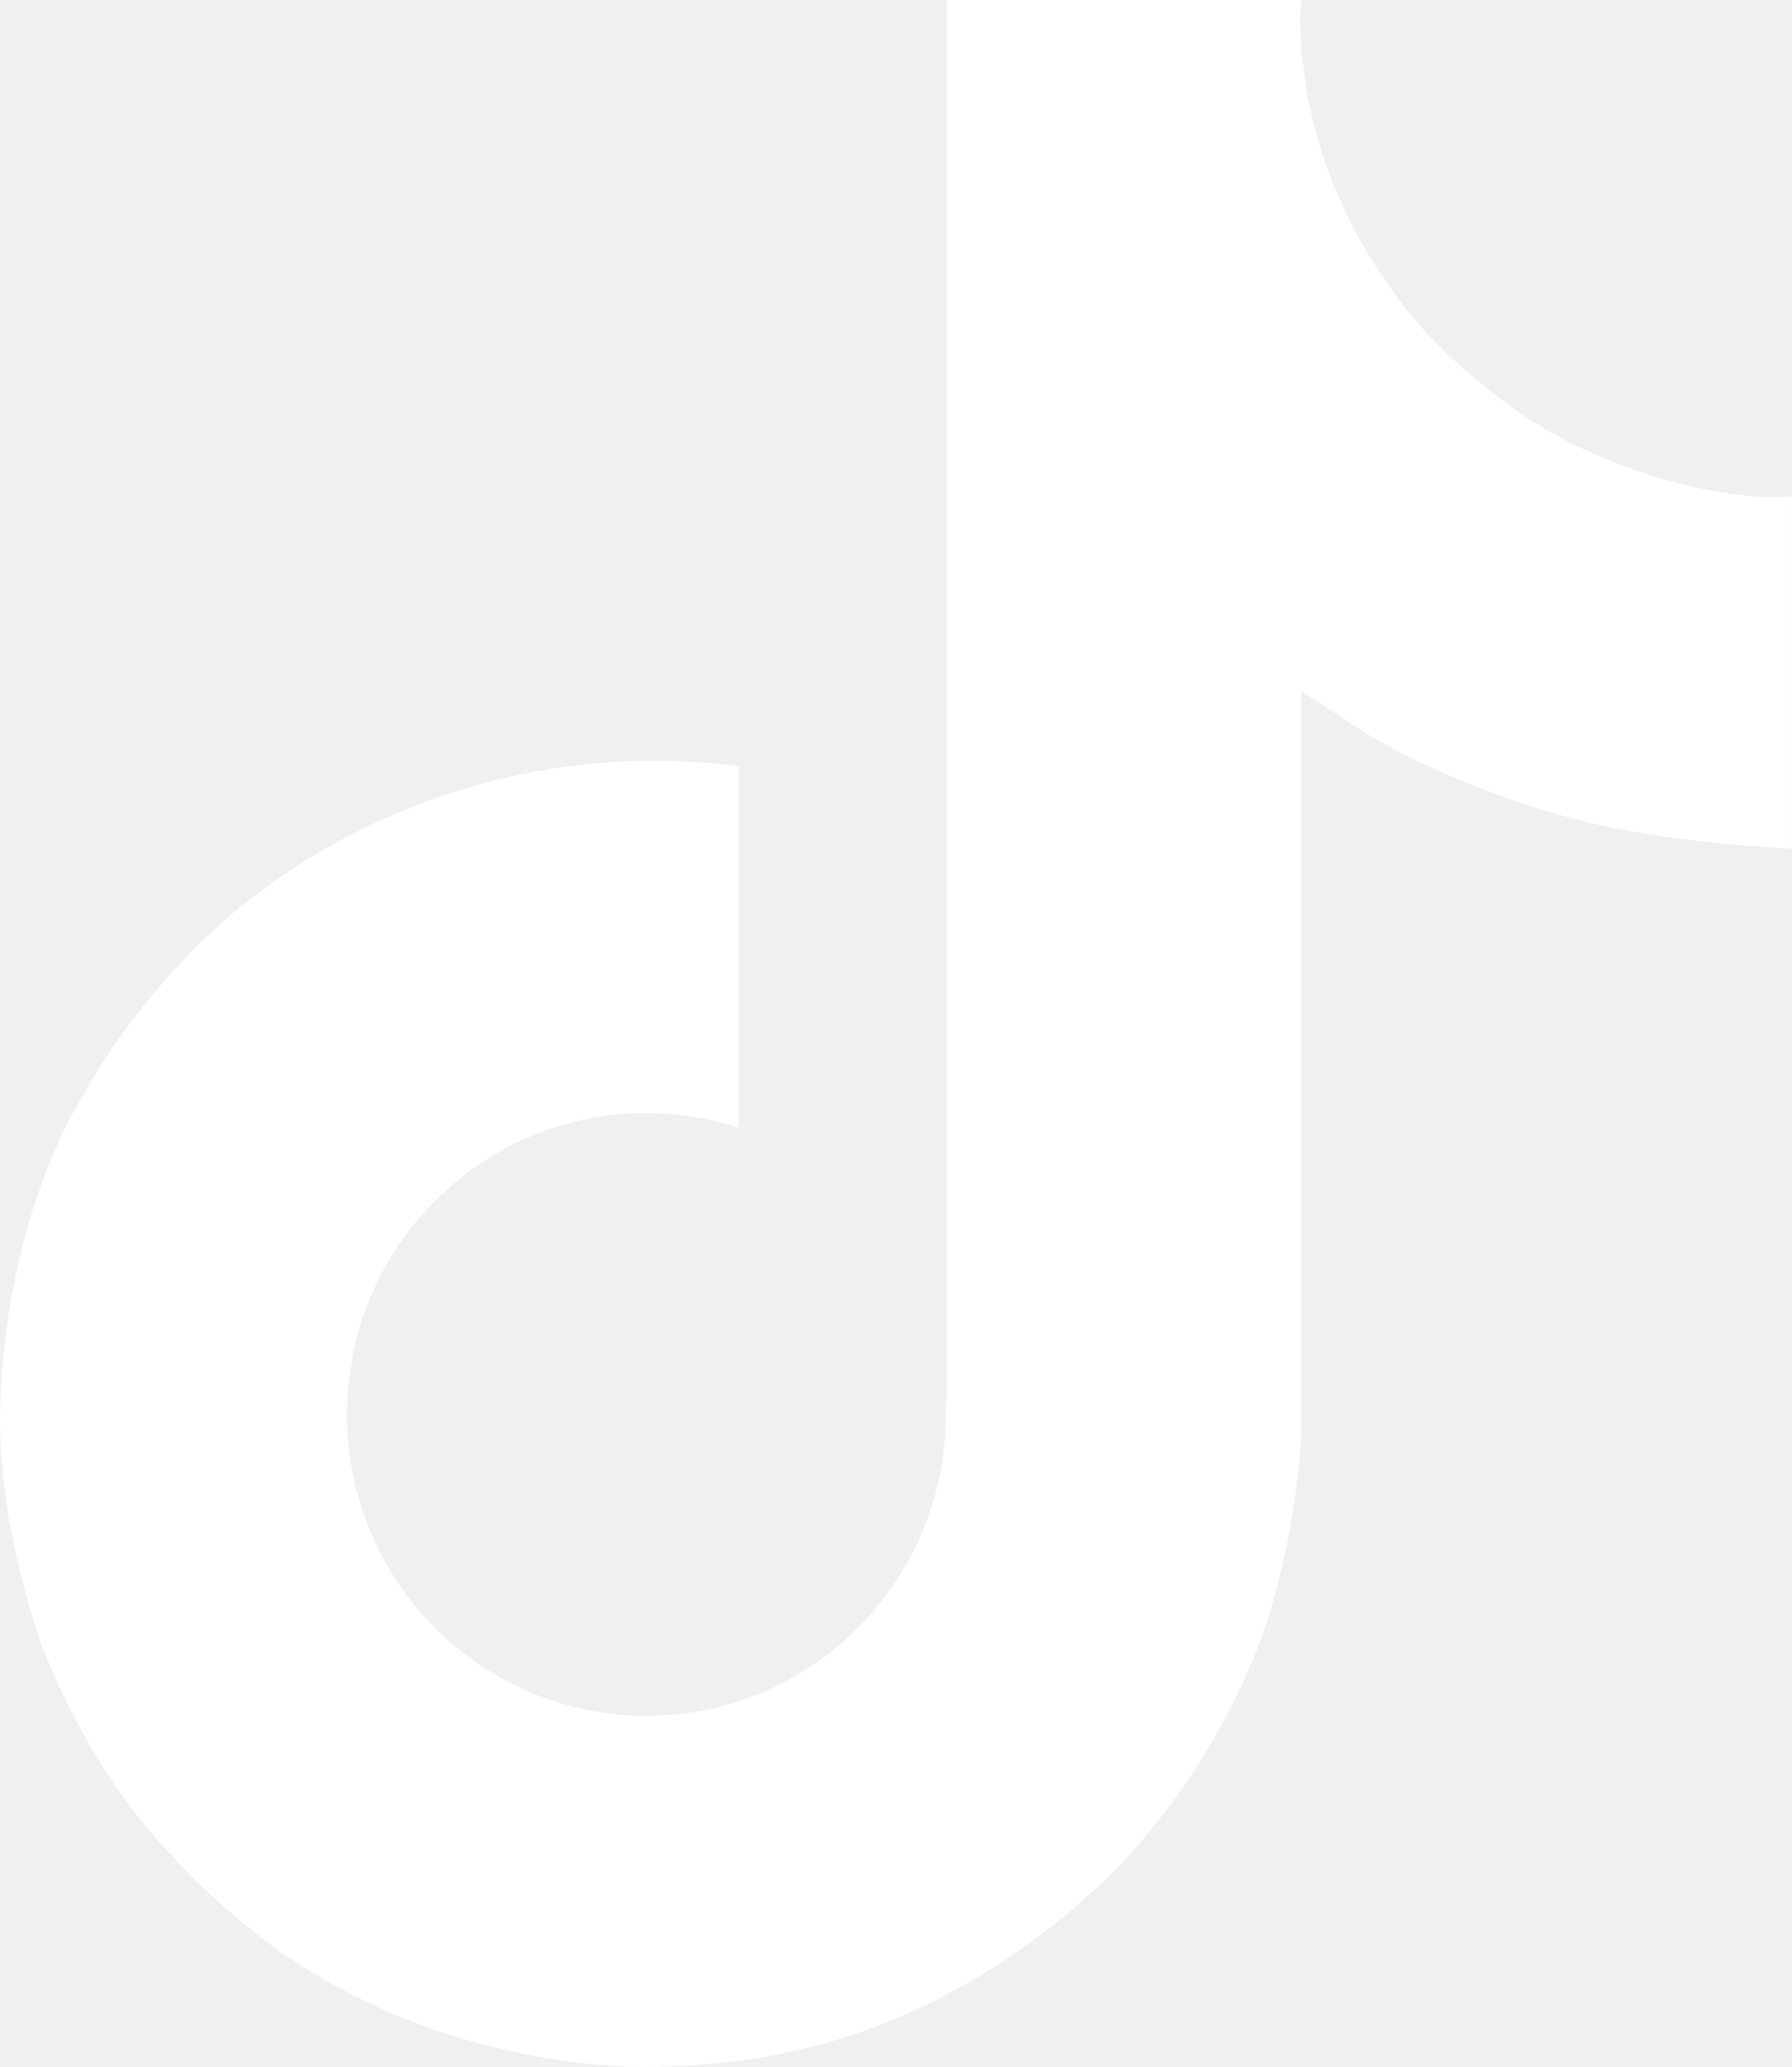
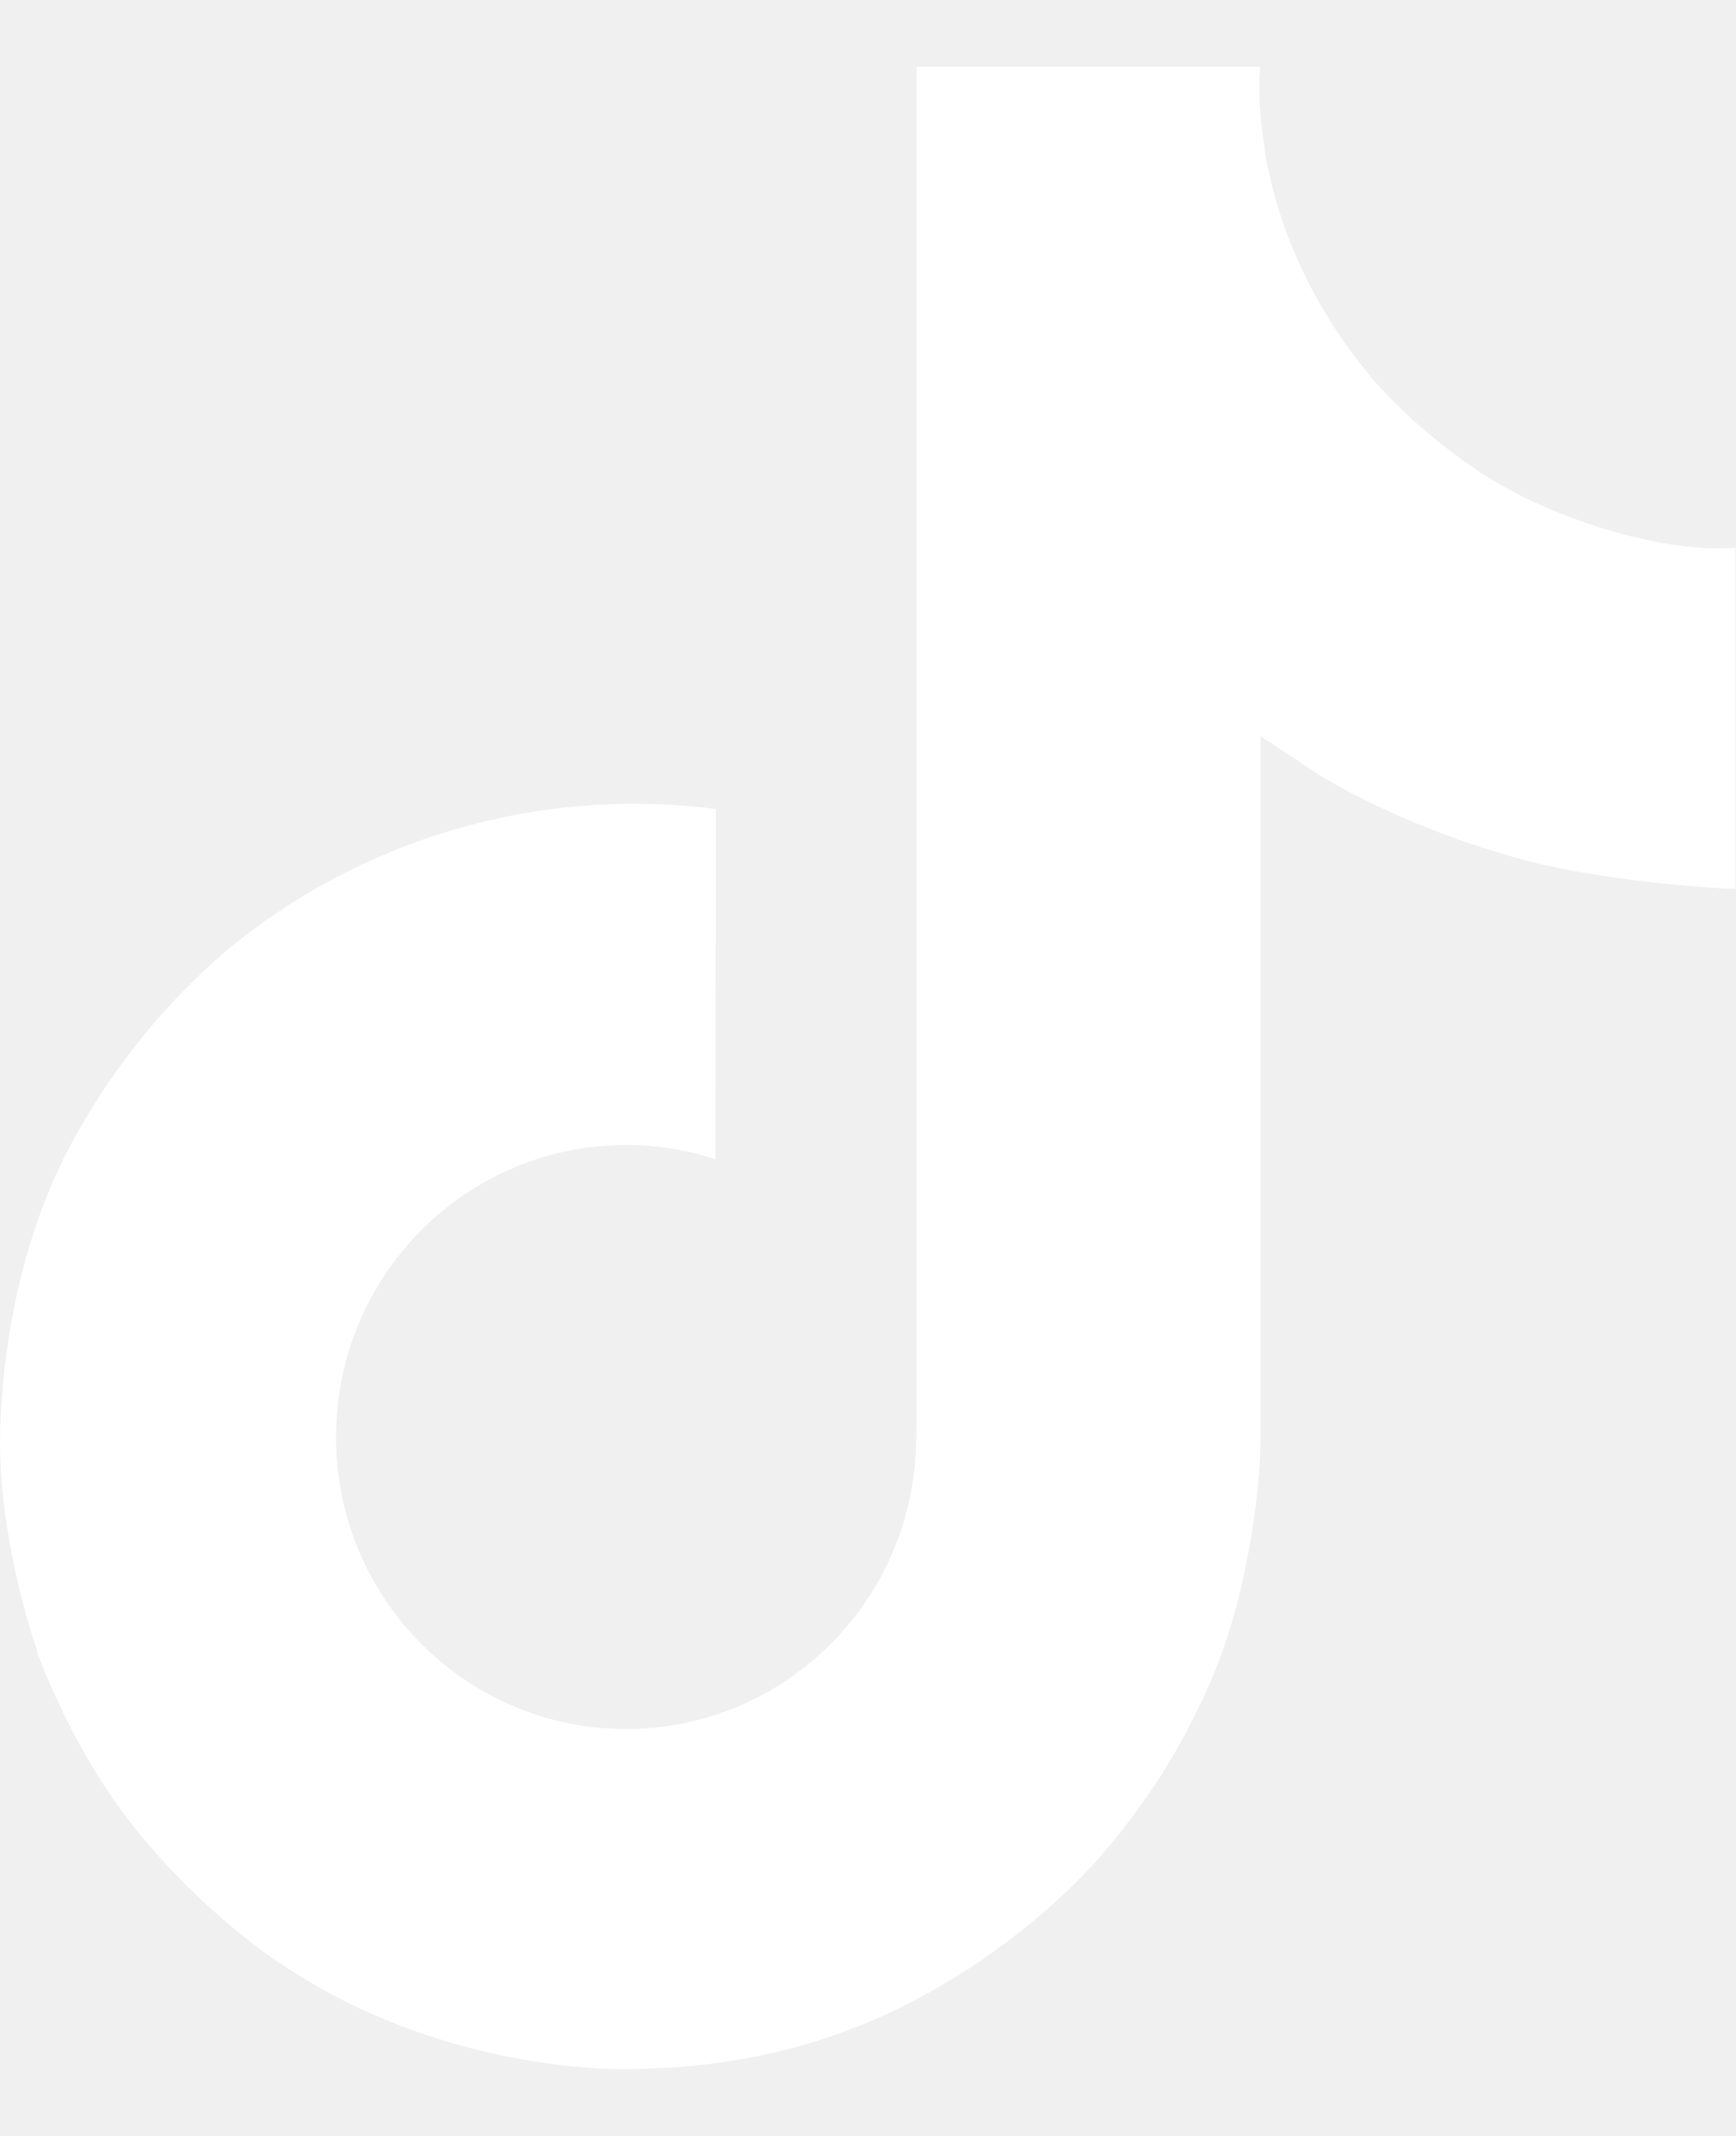
- <svg xmlns="http://www.w3.org/2000/svg" fill="#fff" viewBox="47.95 16 416.08 480.03">
+ <svg xmlns="http://www.w3.org/2000/svg" fill="#fff" viewBox="47.95 0 416.08 512.03">
  <path d="M412.19 118.66a109 109 0 0 1-9.45-5.5 133 133 0 0 1-24.27-20.62c-18.1-20.71-24.86-41.72-27.35-56.43h.1C349.14 23.9 350 16 350.13 16h-82.44v318.78c0 4.28 0 8.51-.18 12.69 0 .52-.05 1-.08 1.56 0 .23 0 .47-.05.71v.18a70 70 0 0 1-35.22 55.56 68.8 68.8 0 0 1-34.11 9c-38.41 0-69.54-31.32-69.54-70s31.13-70 69.54-70a68.9 68.9 0 0 1 21.41 3.39l.1-83.94a153.14 153.14 0 0 0-118 34.52 161.8 161.8 0 0 0-35.3 43.53c-3.48 6-16.61 30.11-18.2 69.24-1 22.21 5.67 45.22 8.85 54.73v.2c2 5.6 9.75 24.71 22.38 40.82A167.5 167.5 0 0 0 115 470.66v-.2l.2.2c39.91 27.12 84.16 25.34 84.16 25.34 7.66-.31 33.32 0 62.46-13.81 32.32-15.31 50.72-38.12 50.72-38.12a158.5 158.5 0 0 0 27.64-45.93c7.46-19.61 9.95-43.13 9.95-52.53V176.49c1 .6 14.32 9.41 14.32 9.41s19.19 12.3 49.13 20.31c21.48 5.7 50.42 6.9 50.42 6.9v-81.84c-10.14 1.1-30.73-2.1-51.81-12.61" />
</svg>
